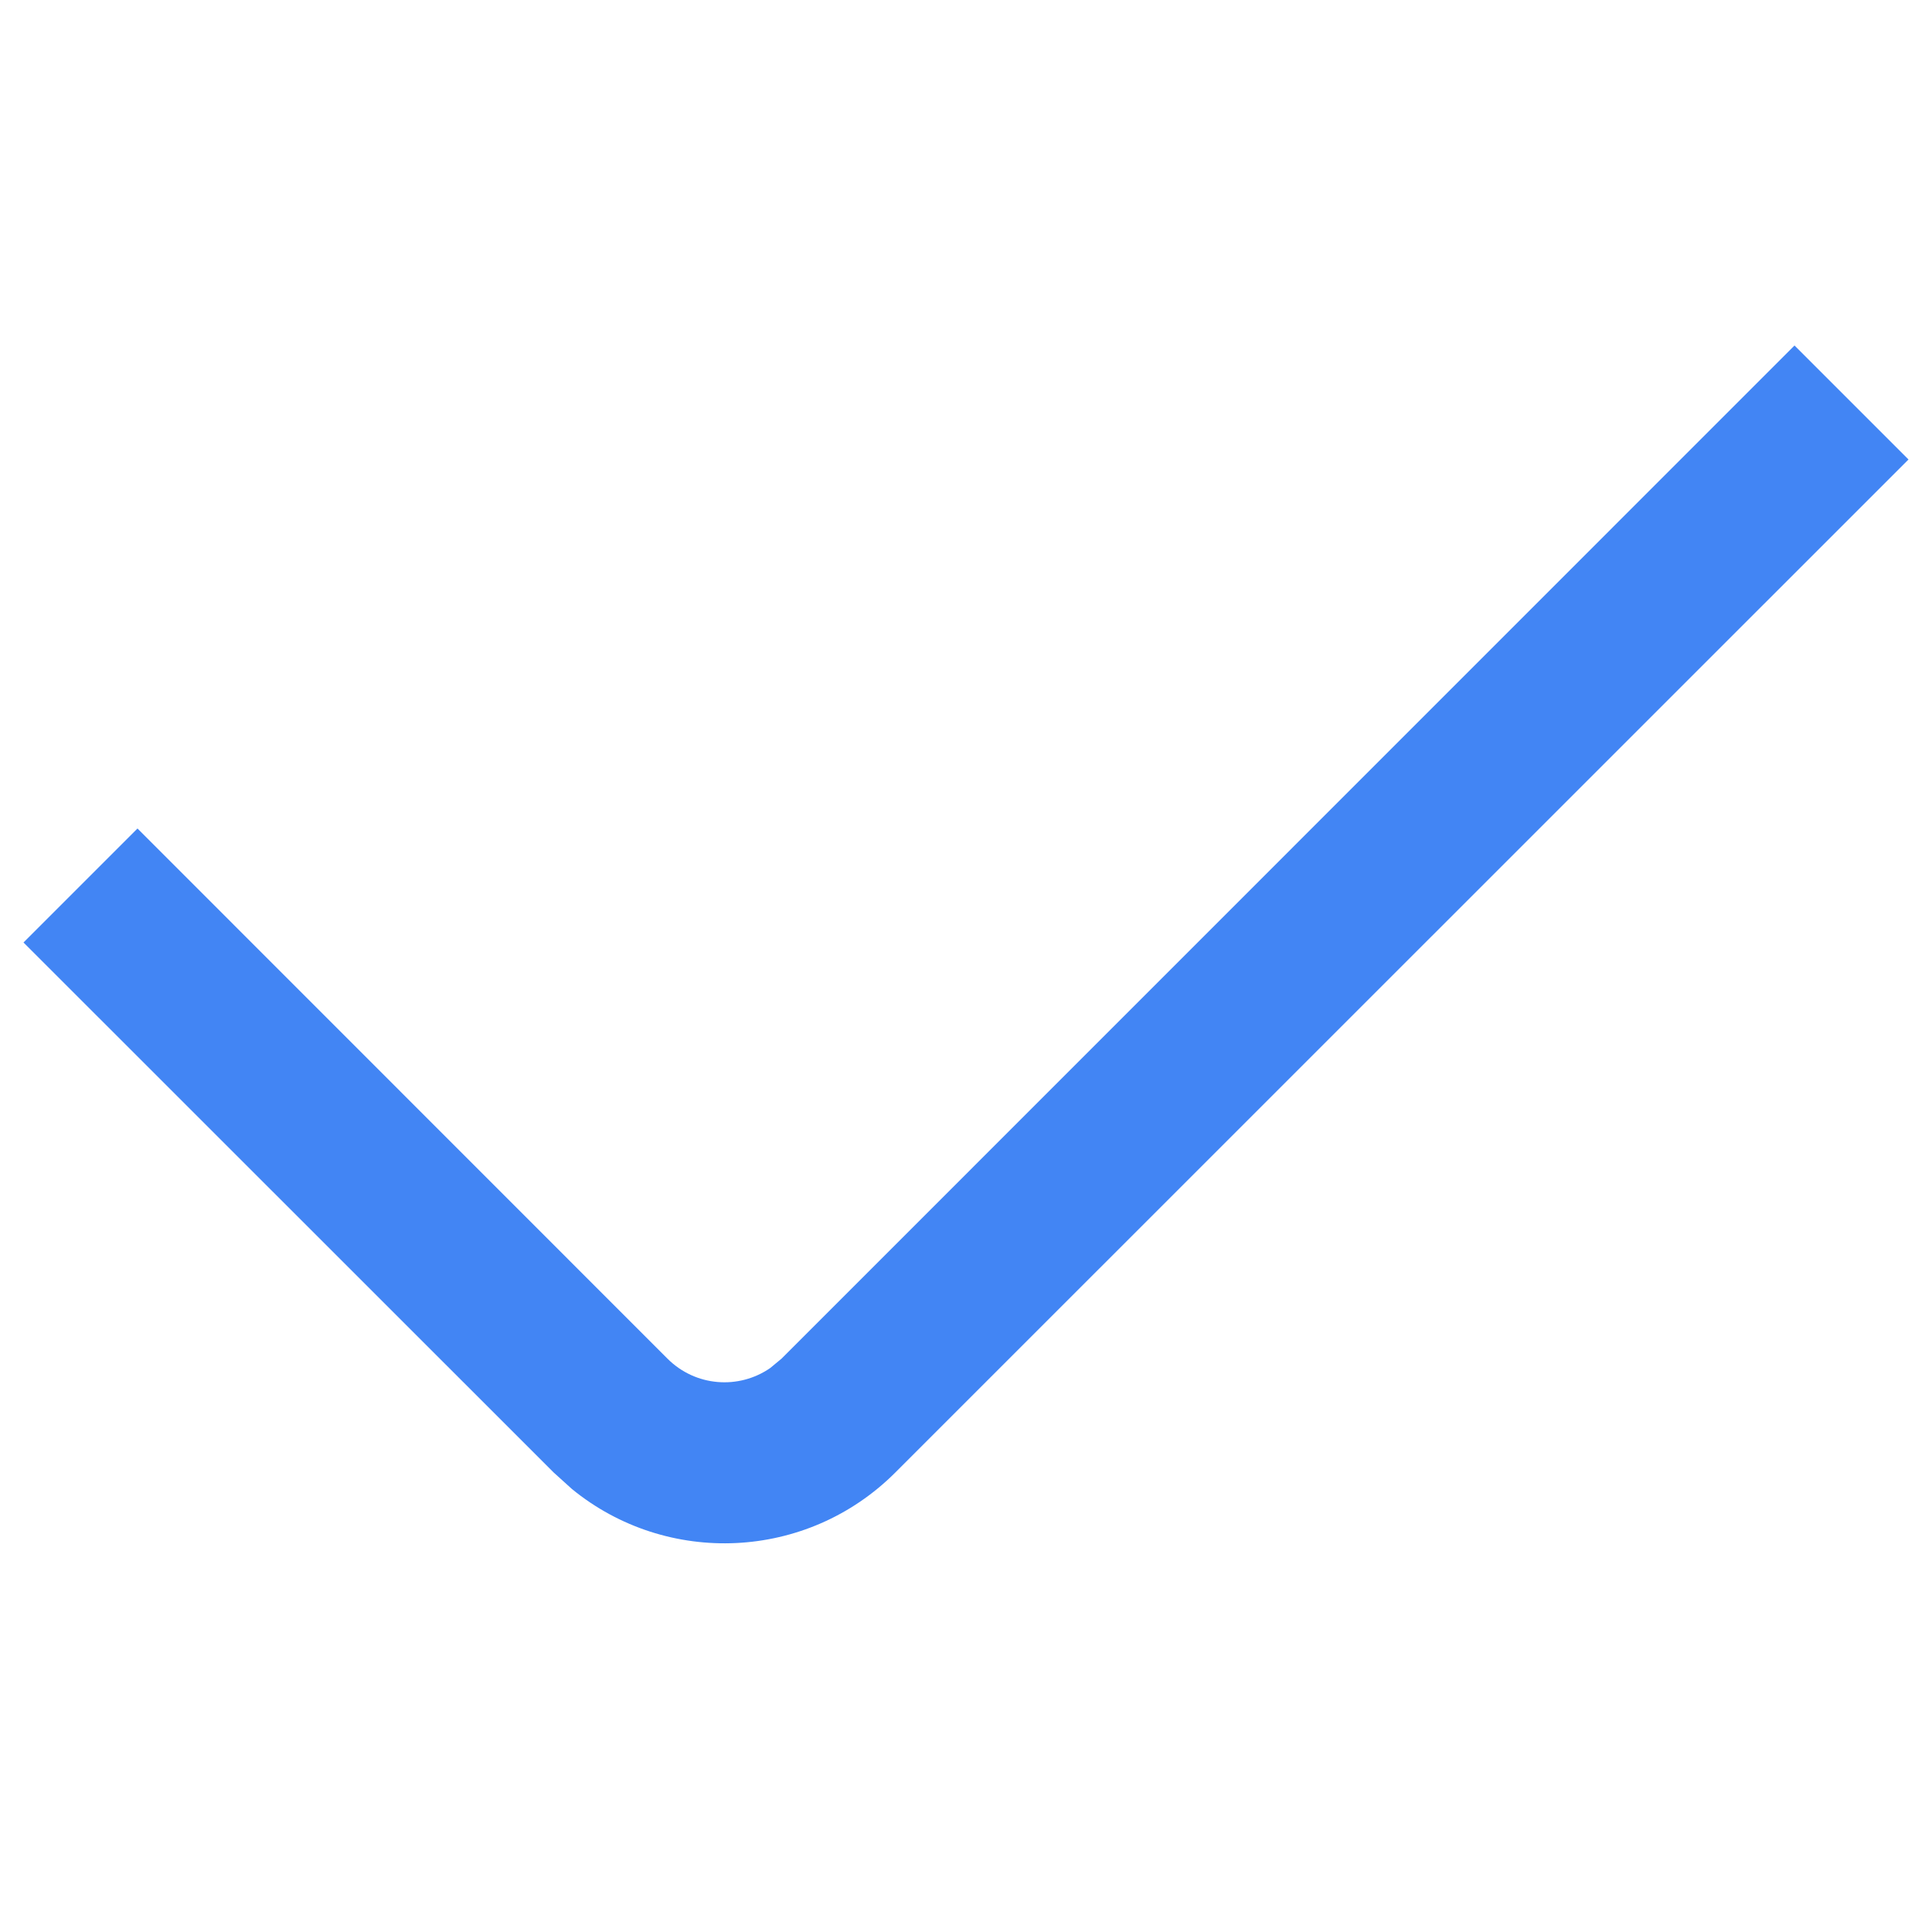
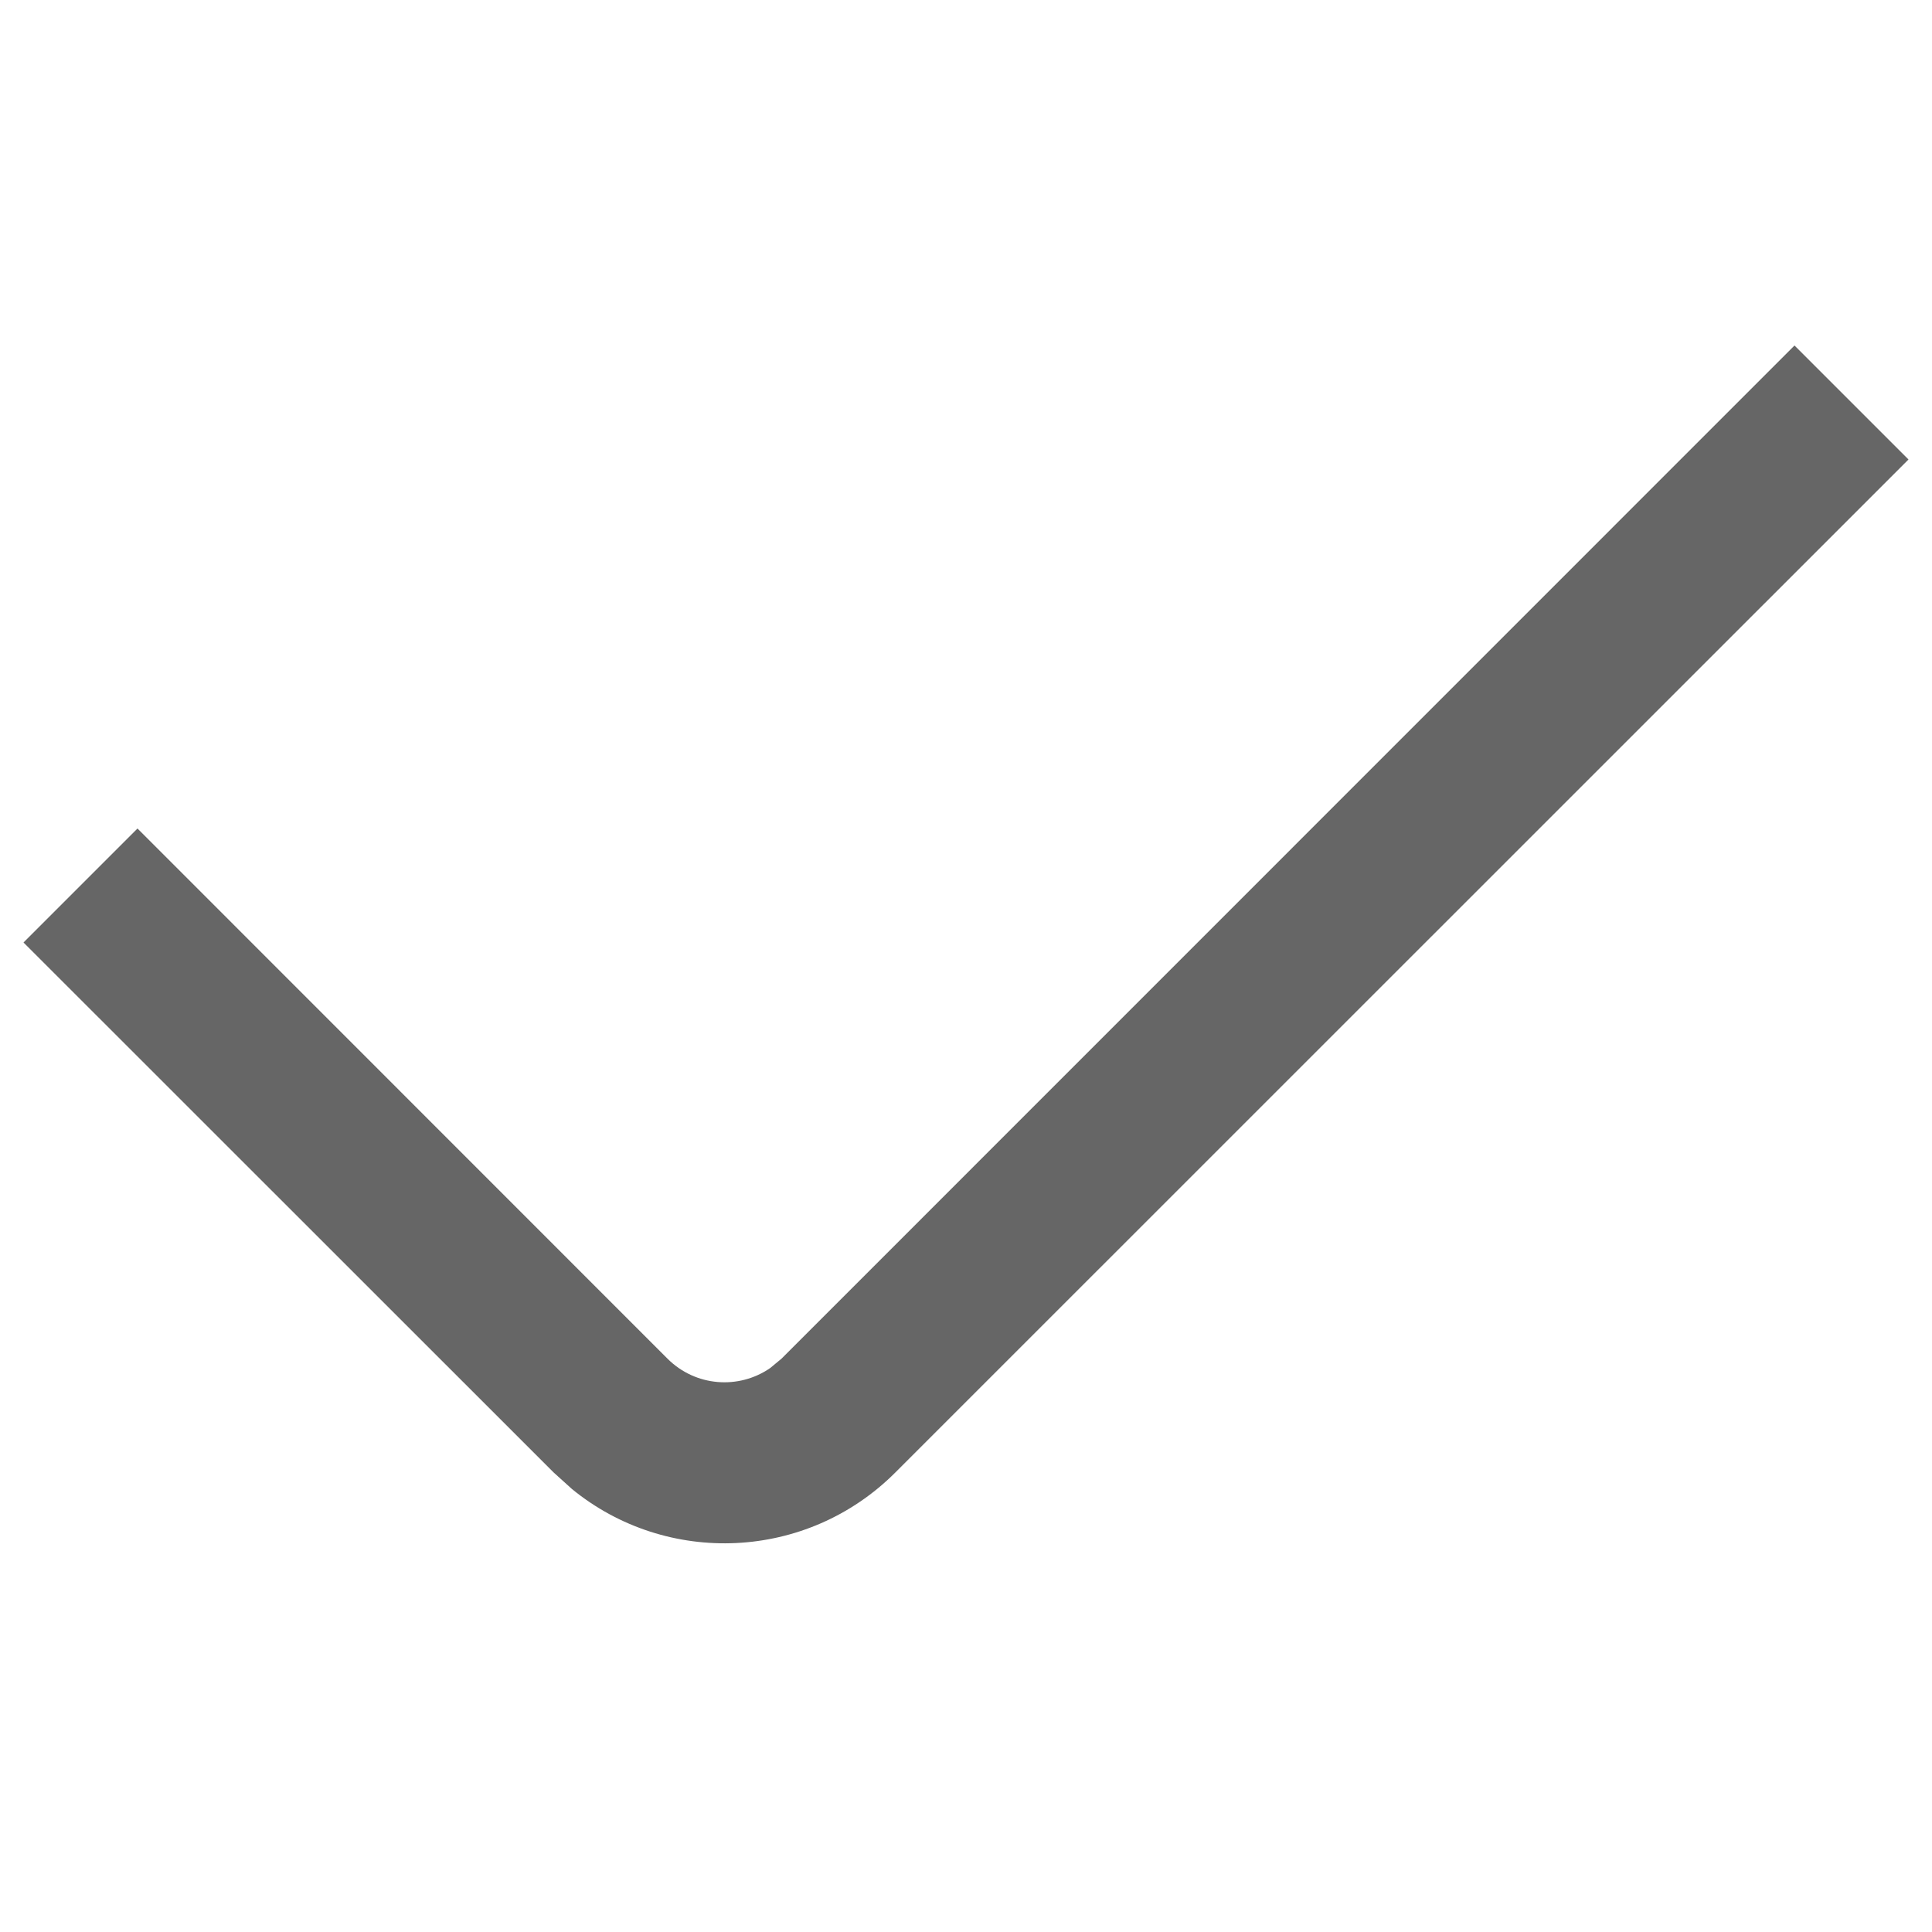
<svg xmlns="http://www.w3.org/2000/svg" width="12" height="12" viewBox="0 0 12 12" fill="none">
-   <path d="M11.146 2.146L11.854 2.854L5.561 9.146C5.011 9.696 4.142 9.73 3.553 9.249L3.439 9.146L0.146 5.854L0.854 5.146L4.146 8.439C4.32 8.613 4.589 8.632 4.784 8.497L4.854 8.439L11.146 2.146Z" fill="#4285F4" />
+   <path d="M11.146 2.146L11.854 2.854L5.561 9.146C5.011 9.696 4.142 9.73 3.553 9.249L3.439 9.146L0.146 5.854L0.854 5.146L4.146 8.439C4.32 8.613 4.589 8.632 4.784 8.497L4.854 8.439L11.146 2.146Z" fill="#666666" />
</svg>
